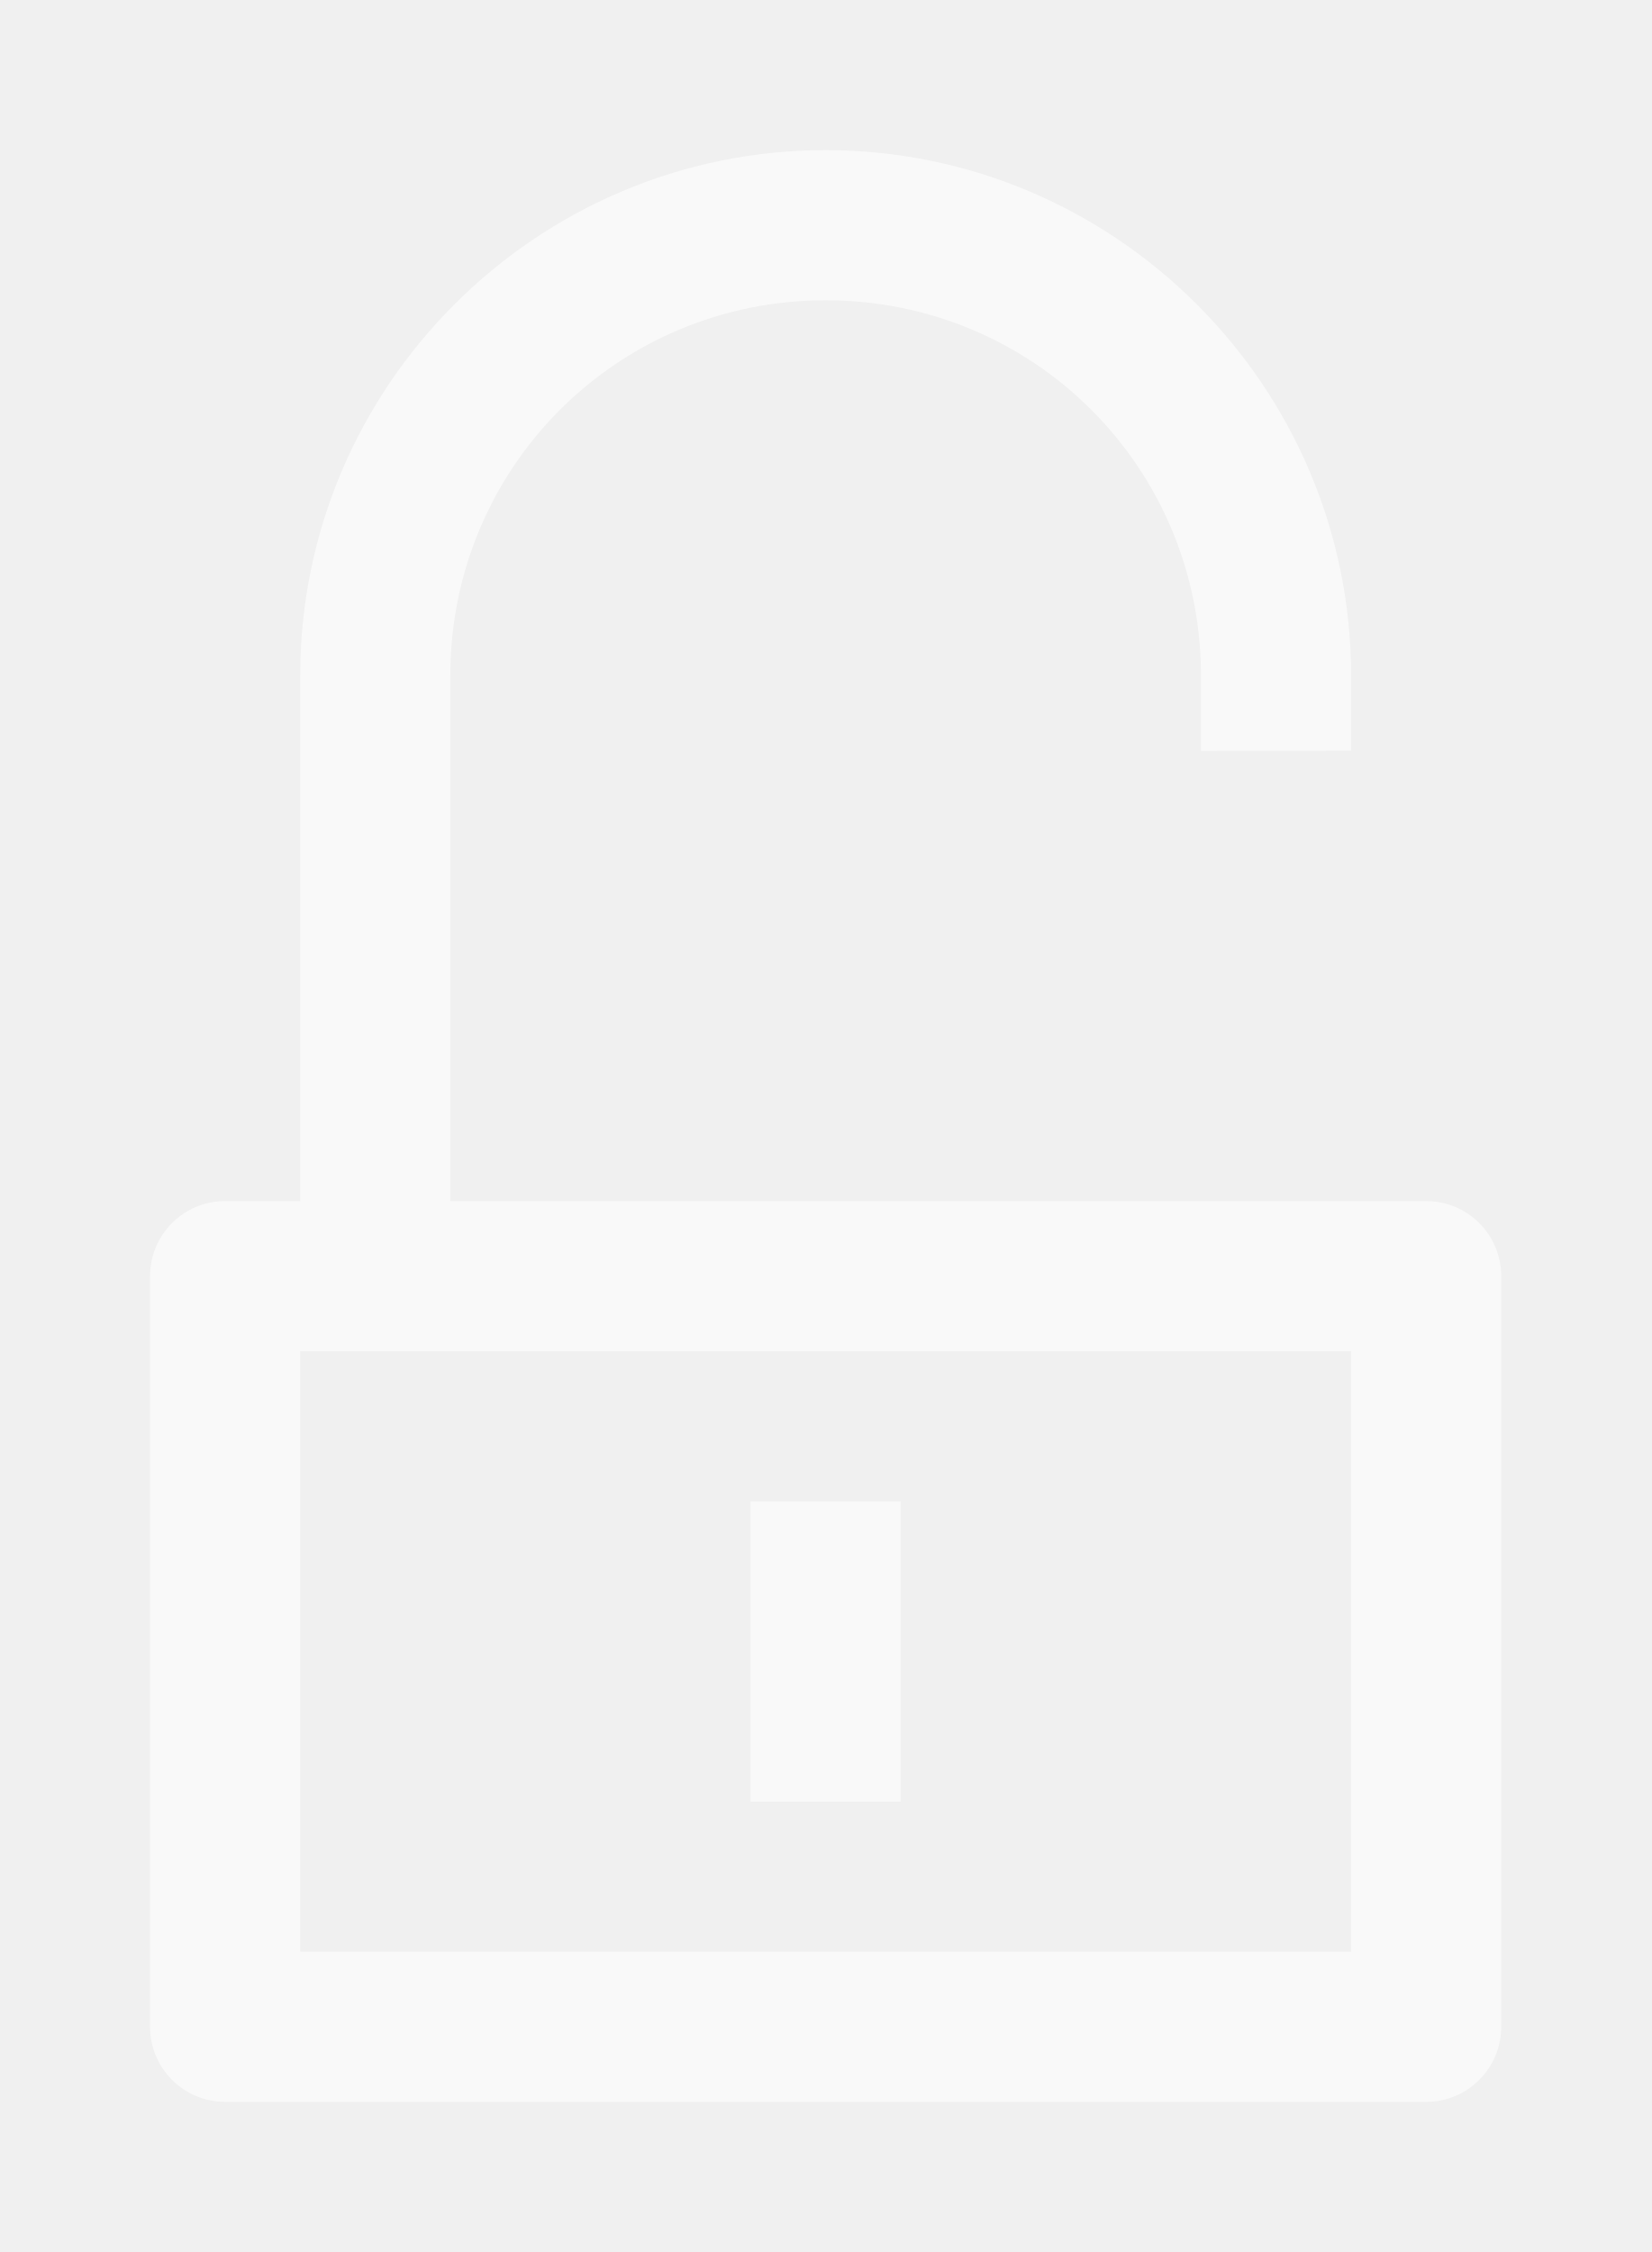
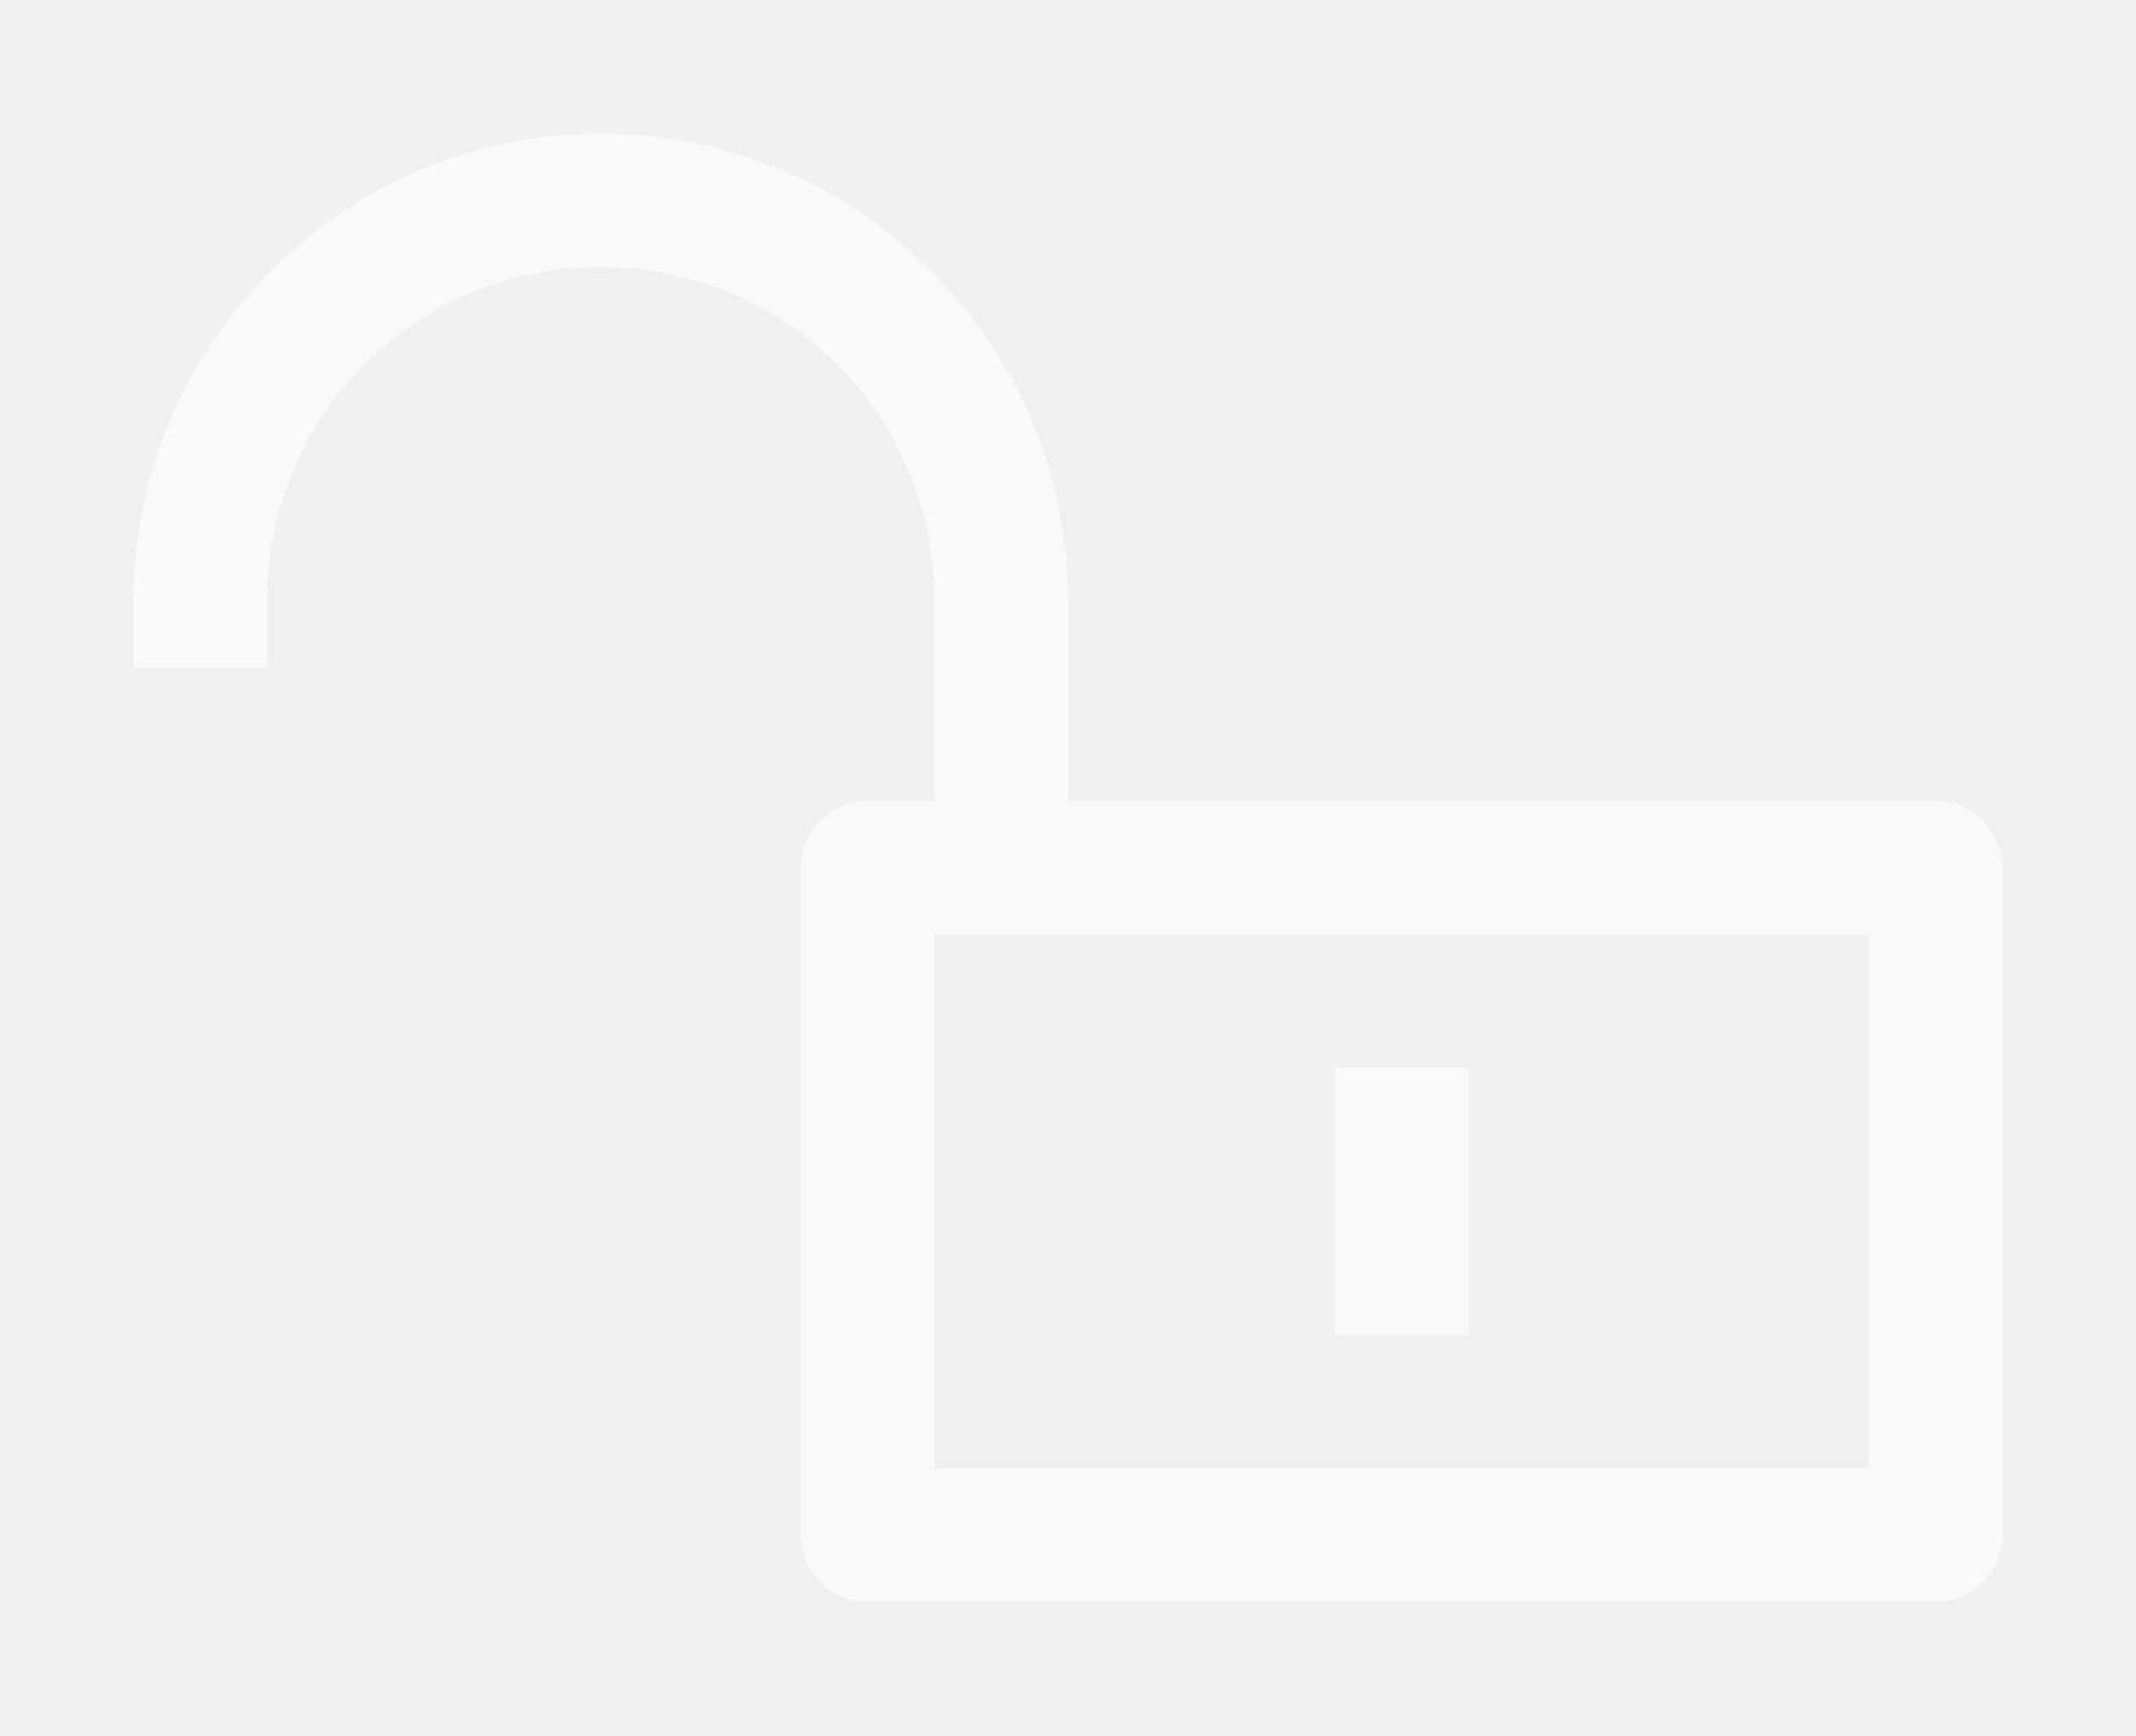
- <svg xmlns="http://www.w3.org/2000/svg" id="svg1" height="1500" viewBox="0 0 1100 1500" width="1100">
-   <g id="g1" fill="#fff" fill-opacity=".6" transform="matrix(1 .00001161 -.00001161 1 -500.0316 100.0146)">
-     <path id="path1" d="m1049.993-.027v.002c-192.707.002-349.998 157.297-349.996 350.004l.002 349.998-50.717.001c-27.281.388-49.278 22.624-49.281 49.997l-0 500c.003 27.613 22.388 49.995 50.001 49.998l800.0.001c27.613 0 49.996-22.39 49.999-50.003l0-500c0-27.613-22.388-49.994-50.001-49.997l-432.391-.001-217.611.004-.002-349.998c0-138.663 111.334-250.001 249.997-250.003 138.663-.002 250.001 111.334 250.003 249.997v50l-.178.109 100.178-.112v-50c.01-192.707-157.297-349.998-350.004-349.996zm-349.991 800.002 700-.002.001 400-700.0 0zm299.999 99.997 0 200 100 .001-0-200z" fill="#fff" fill-opacity=".6" stroke-width="100" />
+ <svg xmlns="http://www.w3.org/2000/svg" height="1300" viewBox="0 0 1600 1300" width="1600">
+   <g fill="#fff">
+     <path d="m345.5 453c-1.927 0-3.5 1.573-3.5 3.5v.5h1v-.5c0-1.387 1.113-2.5 2.5-2.5s2.5 1.113 2.5 2.5v1.5h-.5a.5.5 0 0 0 -.5.5v5a.5.5 0 0 0 .5.5h8a.5.5 0 0 0 .5-.5v-5a.5.5 0 0 0 -.5-.5h-6.5v-1.5c0-1.927-1.573-3.5-3.5-3.5zm2.5 6h7v4h-7zm3 1h1v2h-1z" opacity=".6" transform="matrix(100 0 0 100 -34100.001 -45200)" />
  </g>
</svg>
